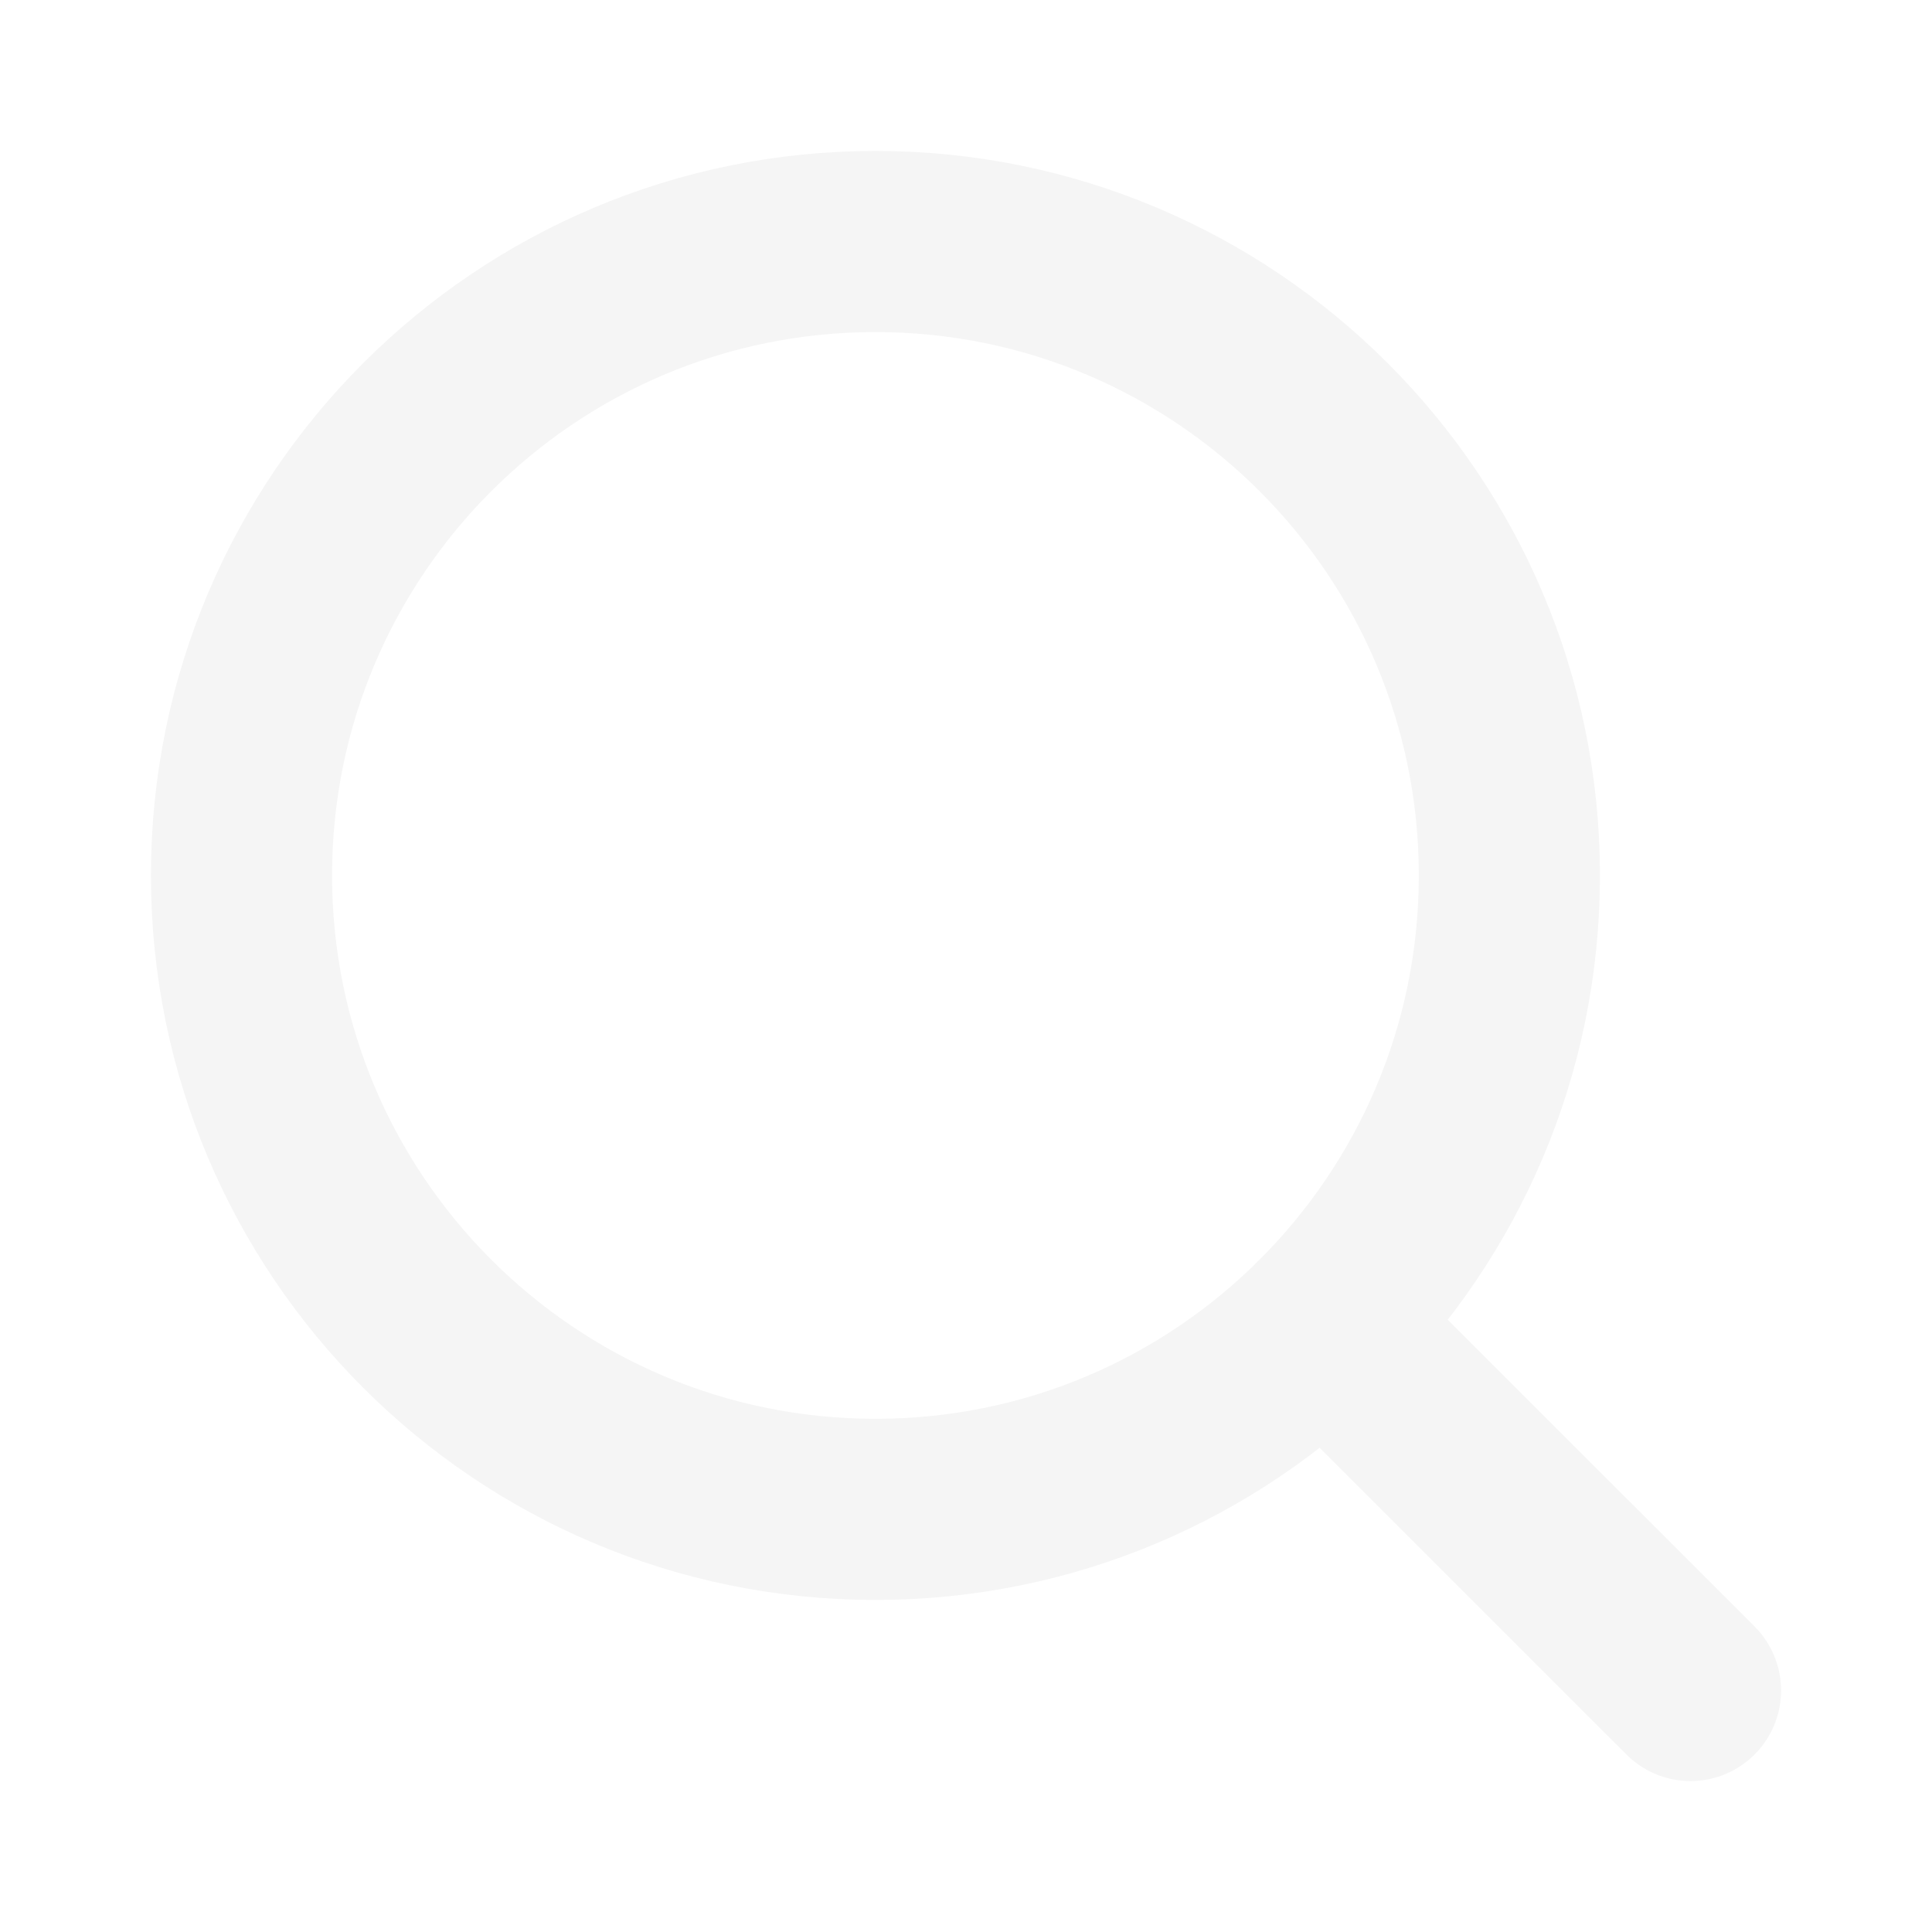
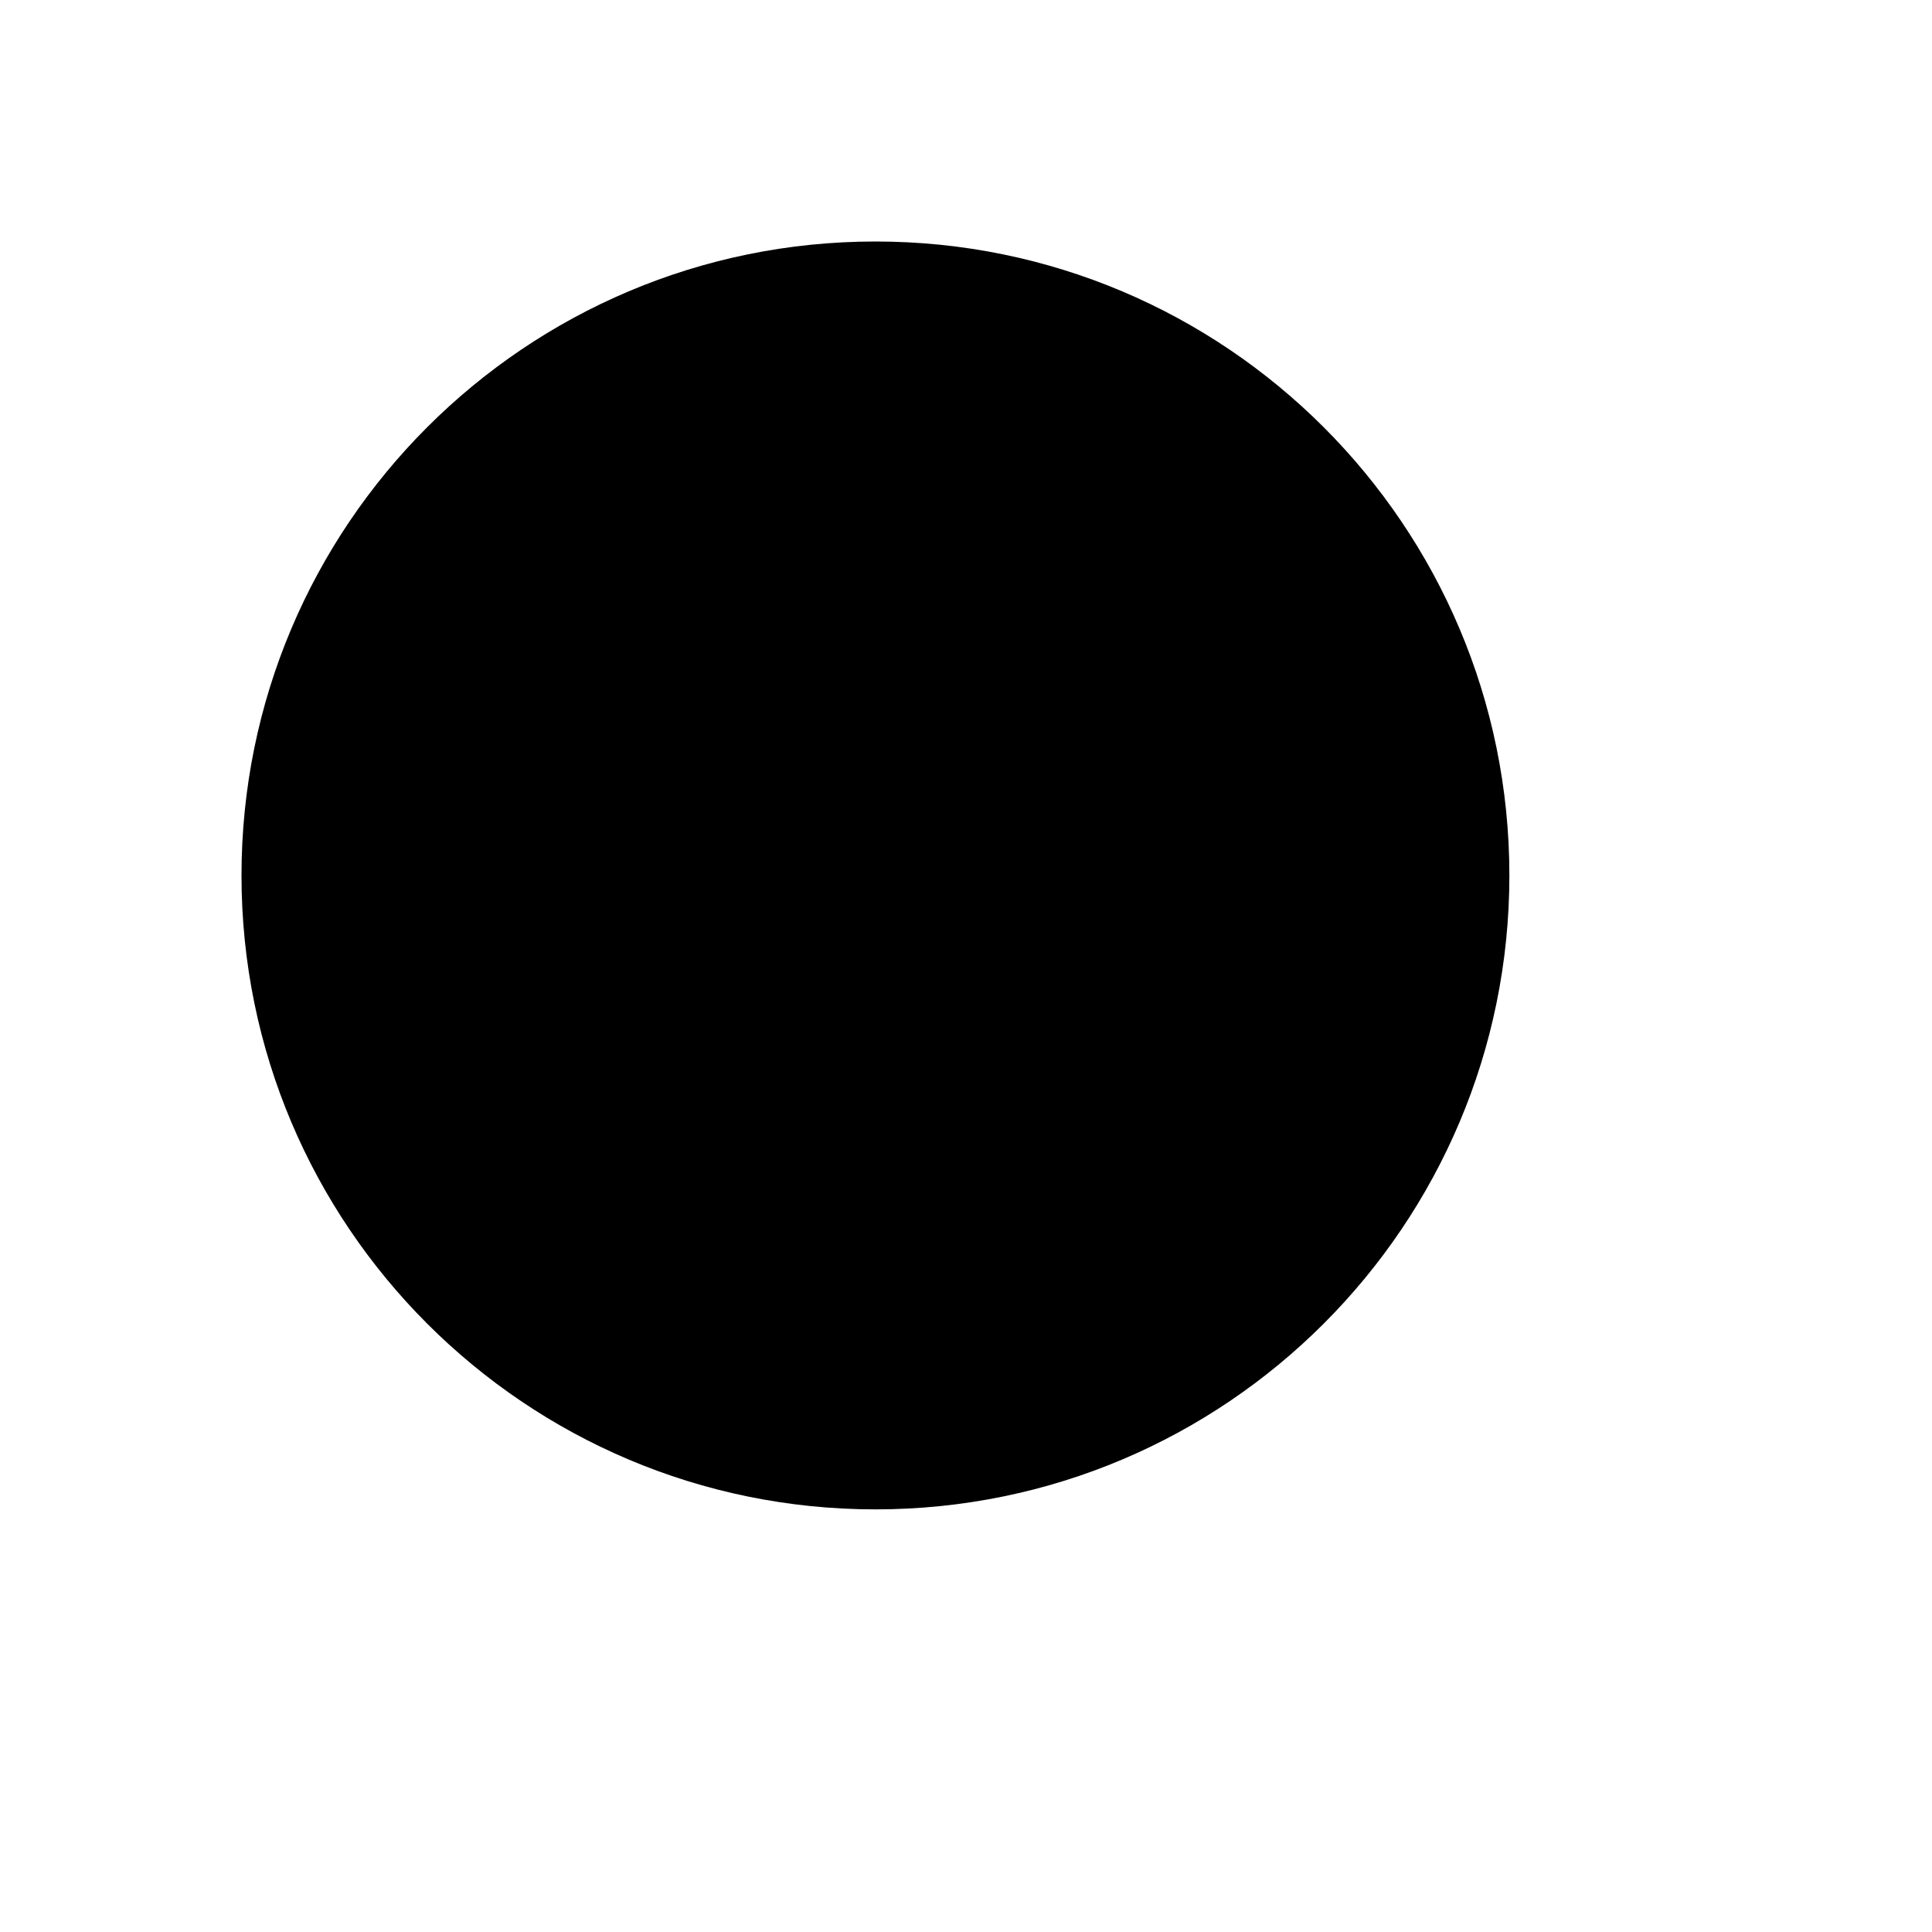
- <svg xmlns="http://www.w3.org/2000/svg" width="16" height="16" viewBox="0 0 16 16" fill="none">
-   <path d="M7.25 12.5C10.149 12.5 12.5 10.149 12.5 7.25C12.5 4.351 10.149 2 7.25 2C4.351 2 2 4.351 2 7.25C2 10.149 4.351 12.5 7.25 12.5Z" stroke="#F5F5F5" stroke-width="1.5" stroke-linecap="round" stroke-linejoin="round" />
-   <path d="M10.962 10.963L14 14" stroke="#F5F5F5" stroke-width="1.5" stroke-linecap="round" stroke-linejoin="round" />
+ <svg xmlns="http://www.w3.org/2000/svg" width="16" height="16" viewBox="0 0 16 16">
+   <path d="M7.25 12.5C10.149 12.5 12.5 10.149 12.5 7.25C12.5 4.351 10.149 2 7.25 2C4.351 2 2 4.351 2 7.25C2 10.149 4.351 12.5 7.25 12.5Z" stroke-width="1.5" stroke-linecap="round" stroke-linejoin="round" />
+   <path d="M10.962 10.963L14 14" stroke-width="1.5" stroke-linecap="round" stroke-linejoin="round" />
</svg>
